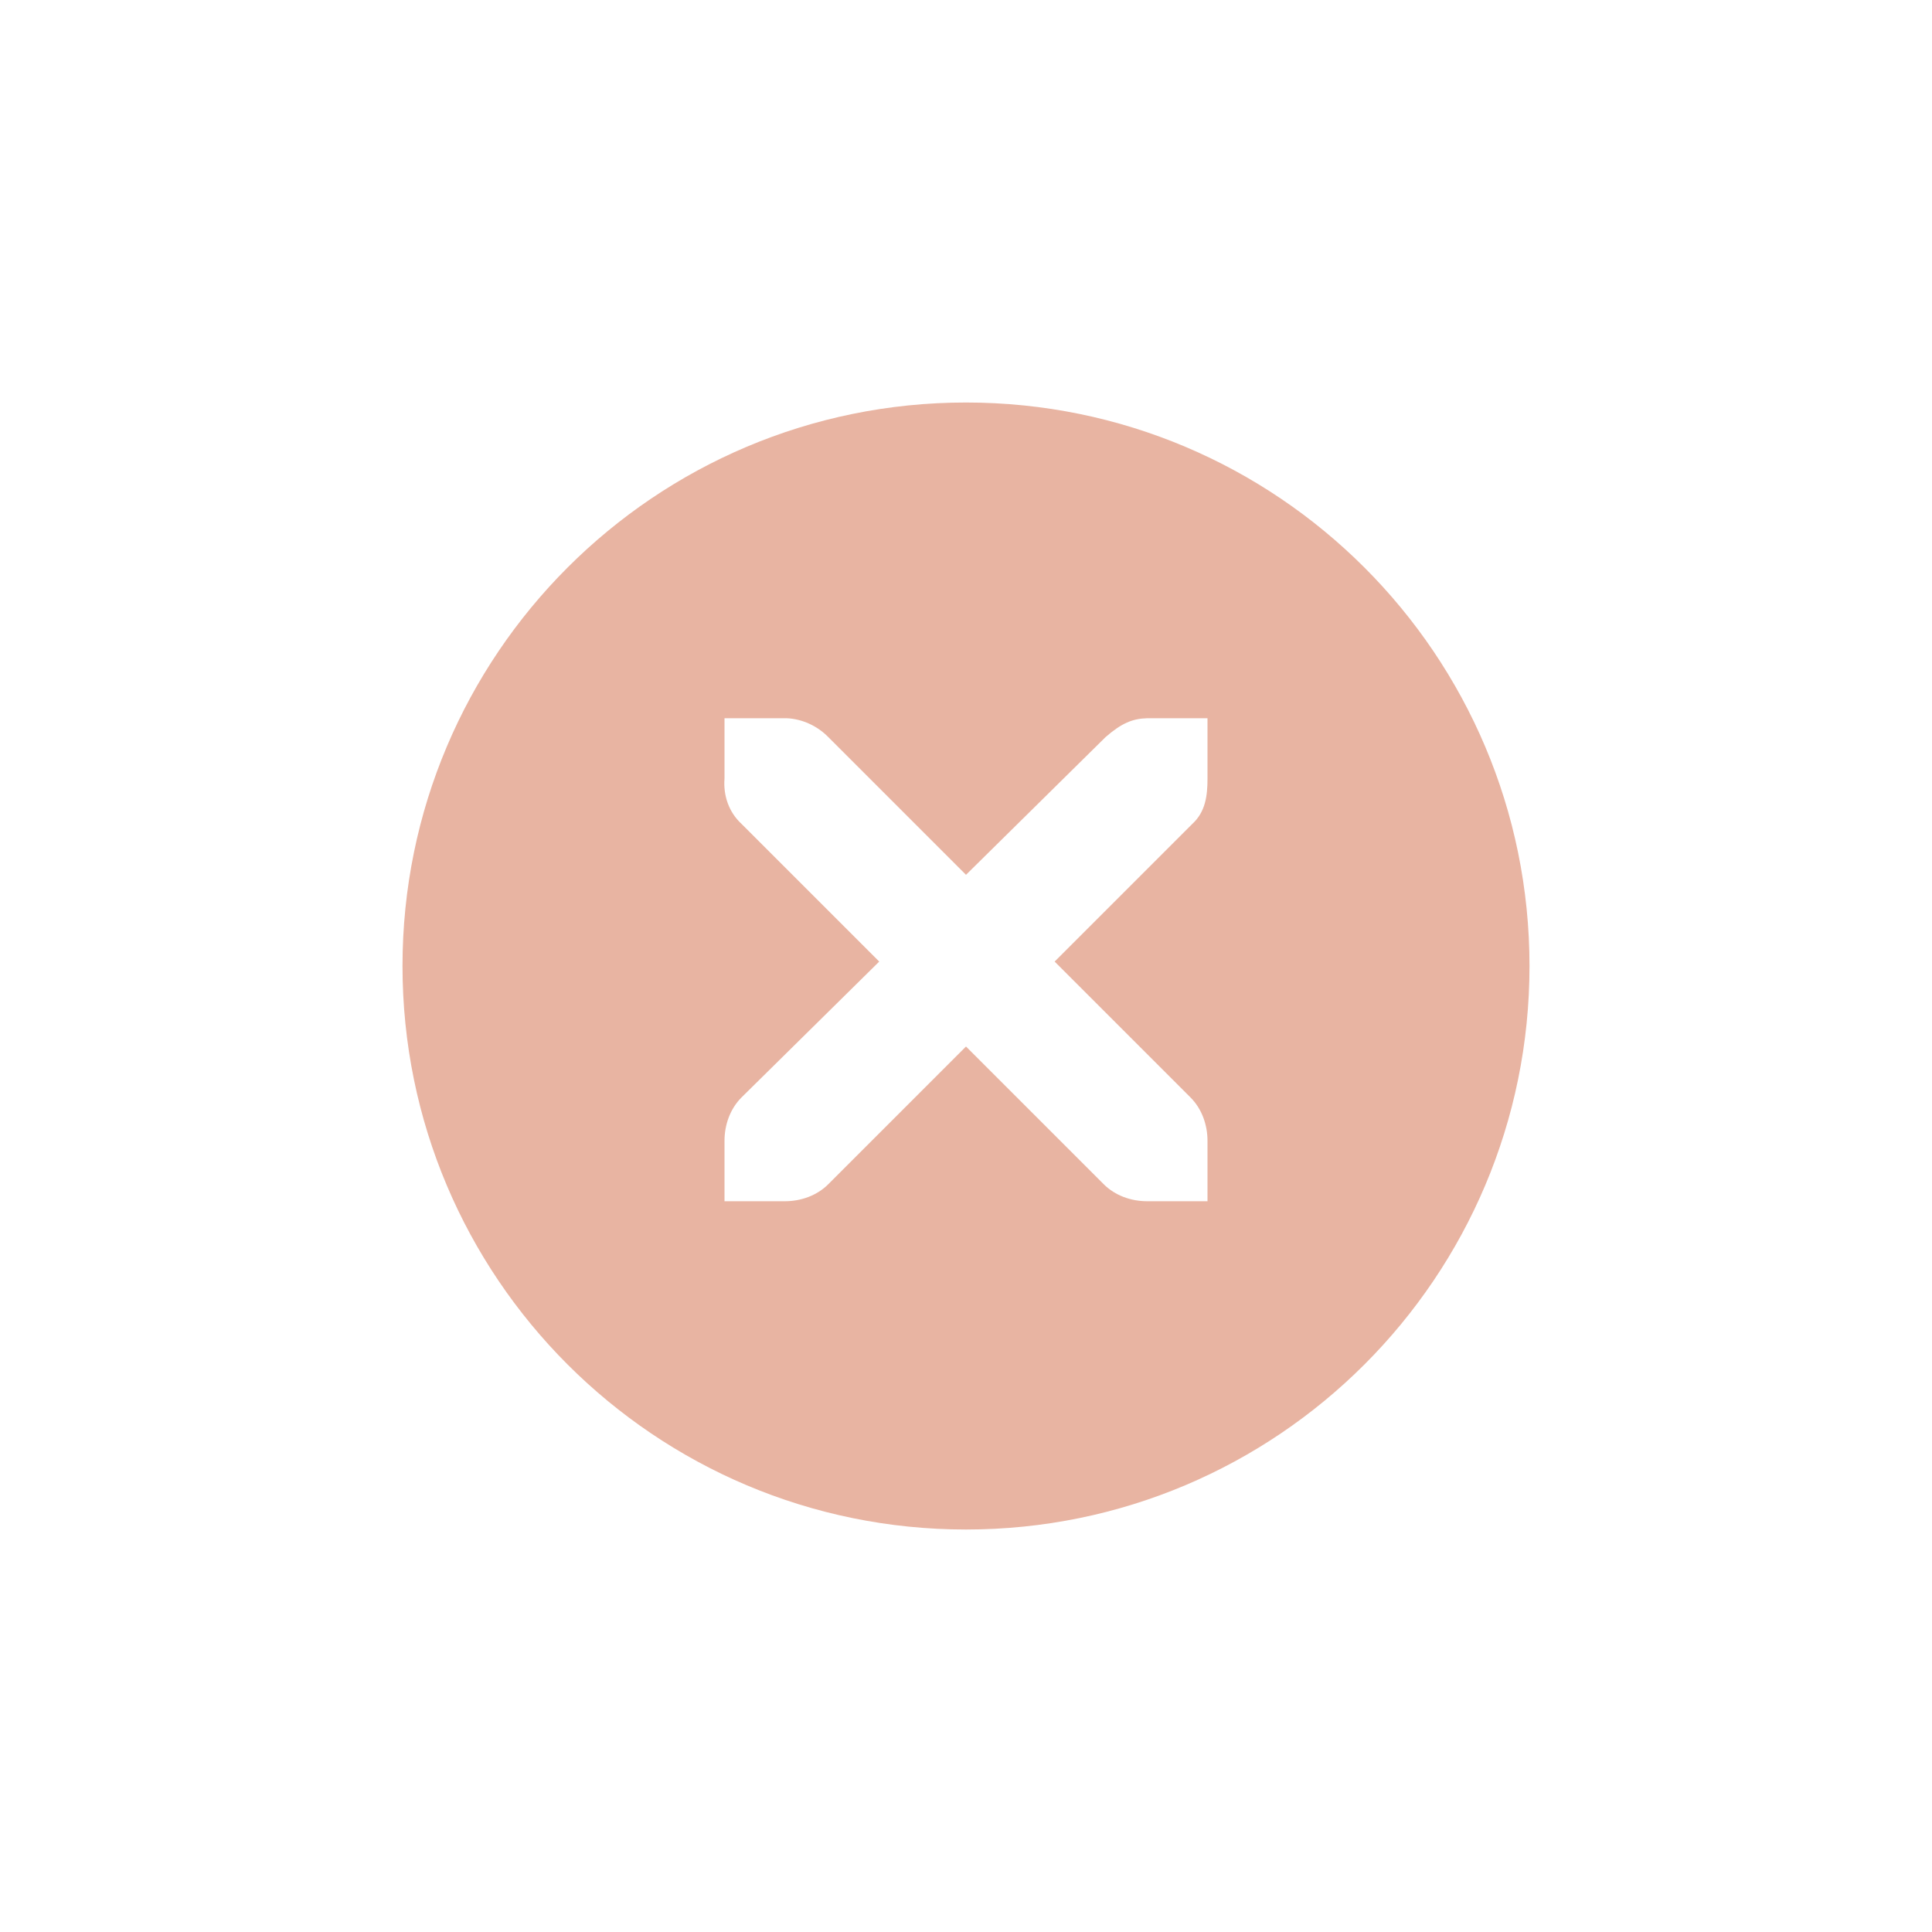
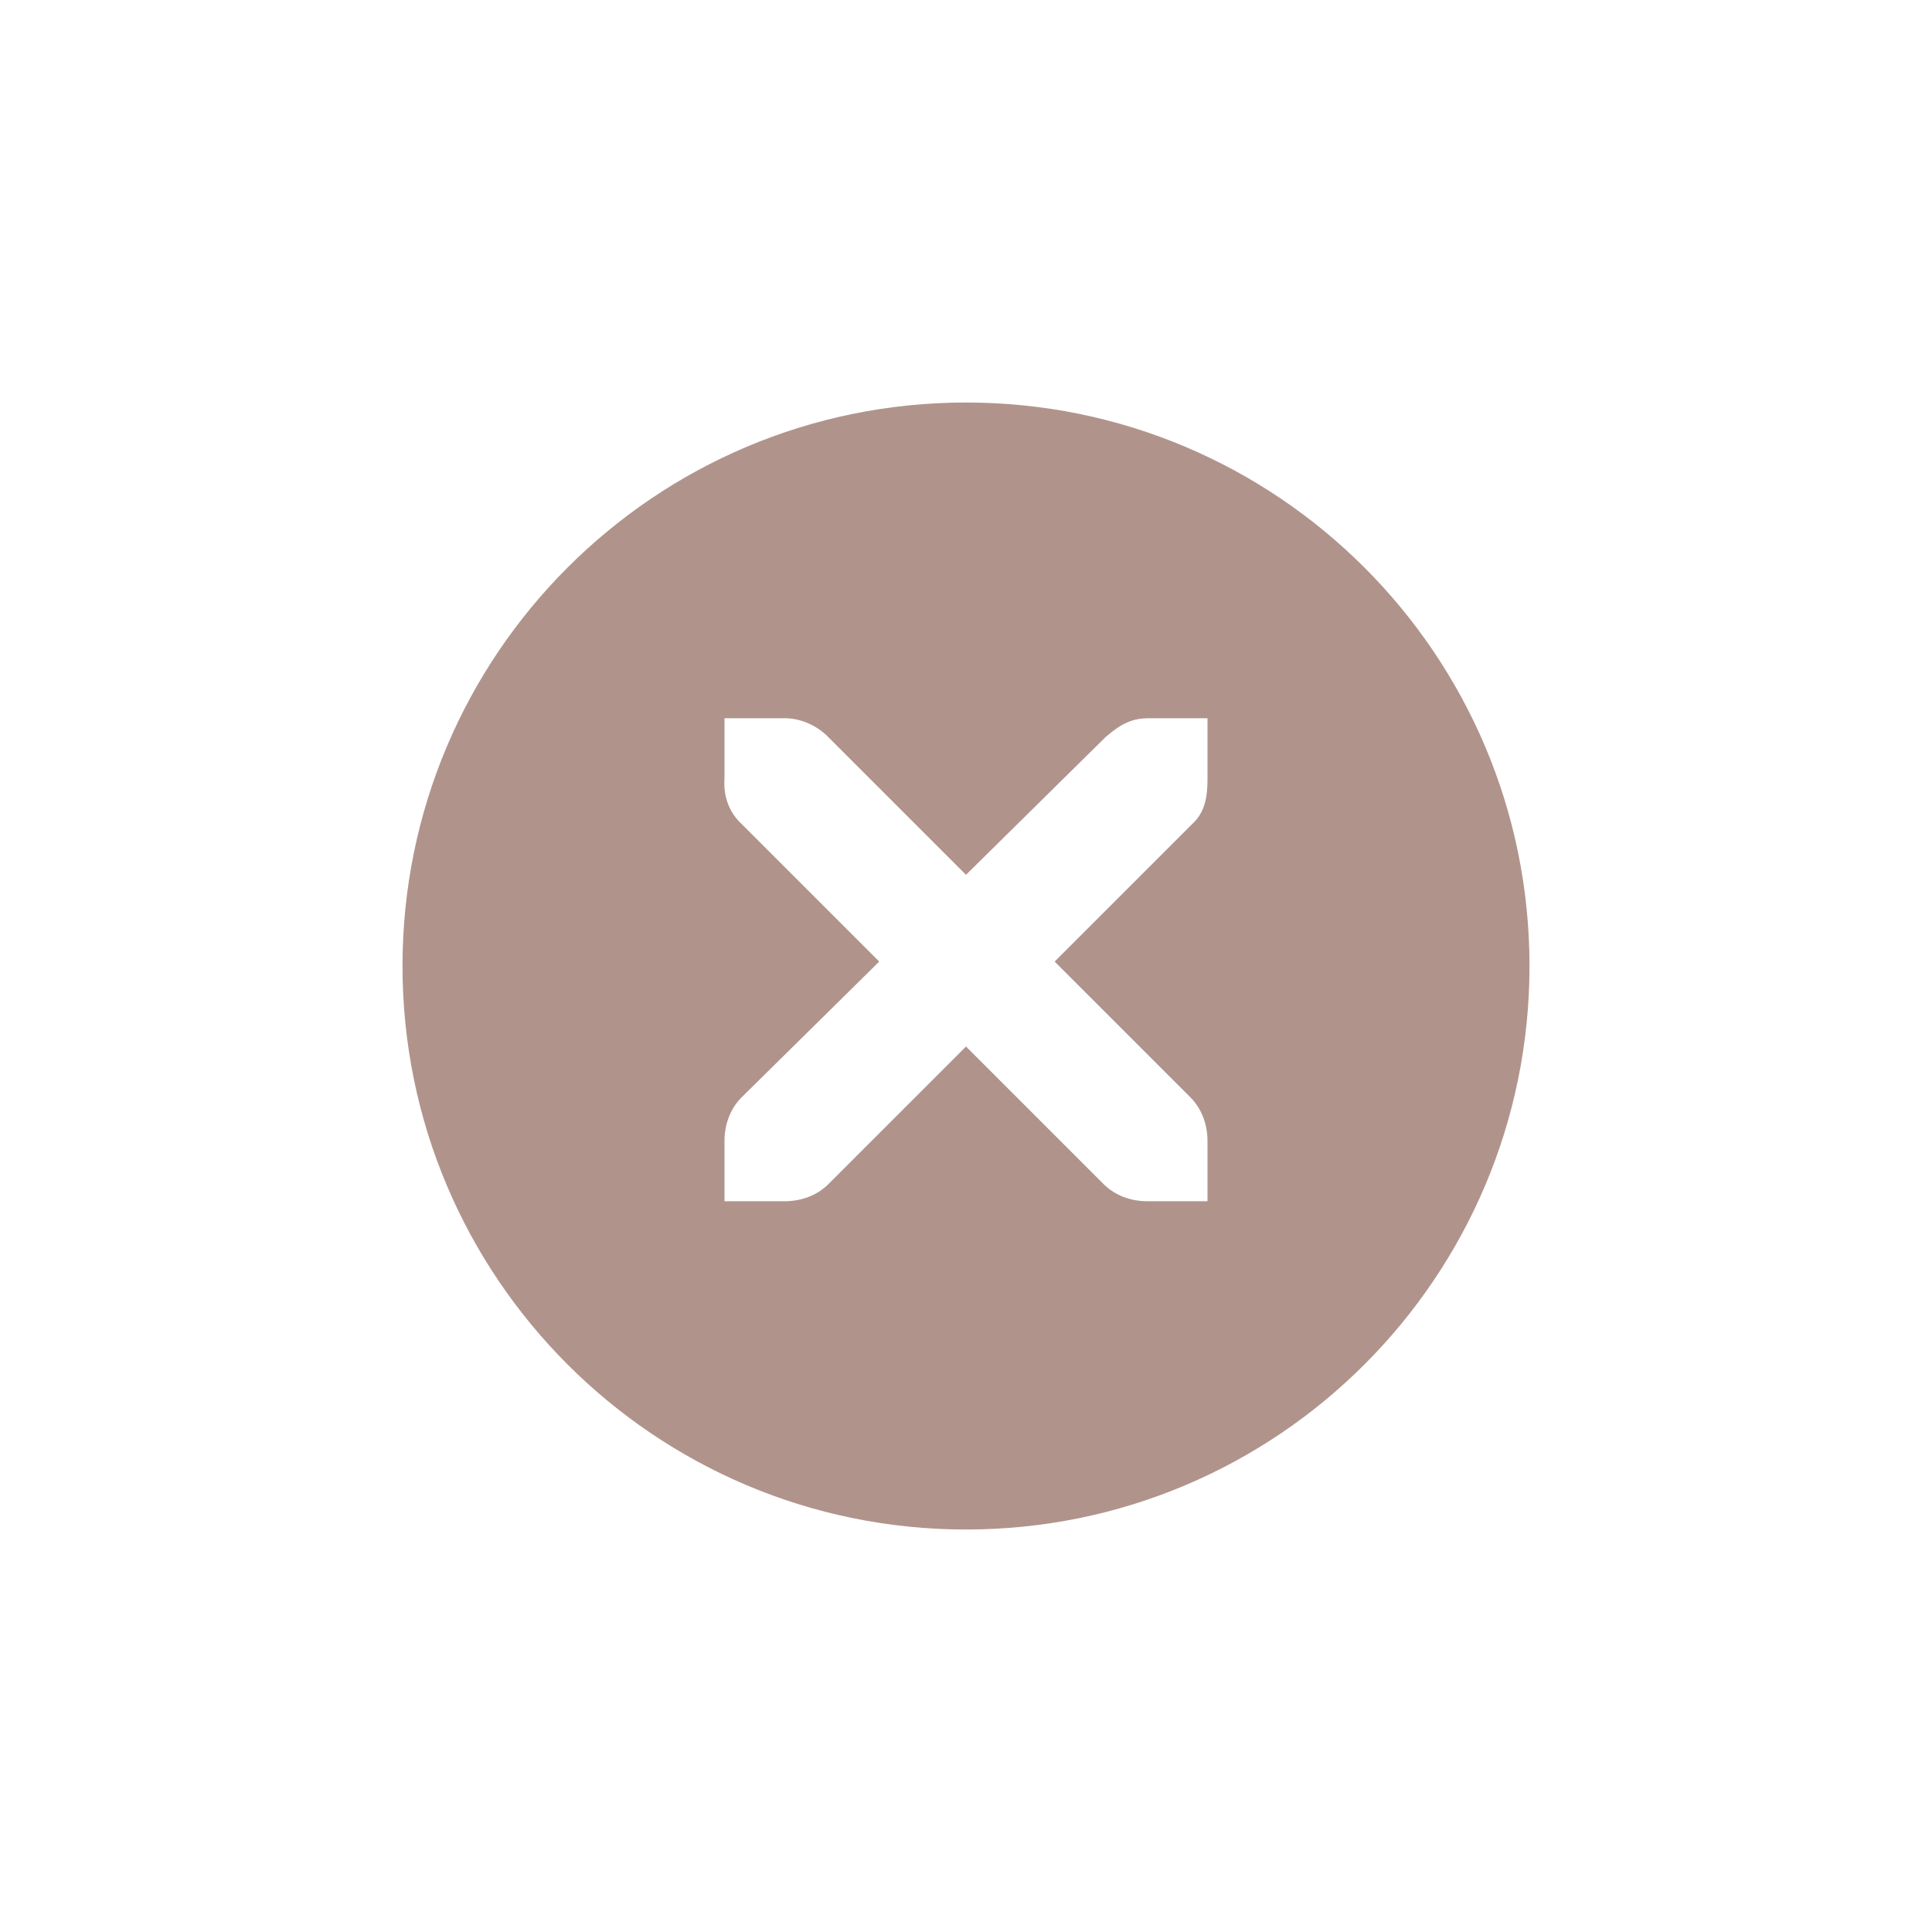
<svg xmlns="http://www.w3.org/2000/svg" width="24" height="24" id="svg4306" version="1.1" style="enable-background:new">
  <defs id="defs4308">
    <linearGradient id="linearGradient3770">
      <stop style="stop-color:#000000;stop-opacity:0.628;" offset="0" id="stop3772" />
      <stop style="stop-color:#000000;stop-opacity:0.498;" offset="1" id="stop3774" />
    </linearGradient>
    <linearGradient id="linearGradient4882">
-       <stop style="stop-color:#17171d;stop-opacity:1;" offset="0" id="stop4884" />
-       <stop style="stop-color:#17171d;stop-opacity:0;" offset="1" id="stop4886" />
+       <stop style="stop-color:#000000;stop-opacity:1;" offset="0" id="stop4884" />
+       <stop style="stop-color:#000000;stop-opacity:0;" offset="1" id="stop4886" />
    </linearGradient>
    <linearGradient id="linearGradient3784-6">
-       <stop style="stop-color:#17171d;stop-opacity:0.216;" offset="0" id="stop3786-4" />
-       <stop style="stop-color:#17171d;stop-opacity:0;" offset="1" id="stop3788-6" />
+       <stop style="stop-color:#000000;stop-opacity:0.216;" offset="0" id="stop3786-4" />
+       <stop style="stop-color:#000000;stop-opacity:0;" offset="1" id="stop3788-6" />
    </linearGradient>
    <linearGradient id="linearGradient4892">
      <stop id="stop4894" offset="0" style="stop-color:#2f3a42;stop-opacity:1;" />
      <stop id="stop4896" offset="1" style="stop-color:#1d242a;stop-opacity:1;" />
    </linearGradient>
    <linearGradient id="linearGradient4882-4">
      <stop id="stop4884-9" offset="0" style="stop-color:#728495;stop-opacity:1;" />
      <stop id="stop4886-9" offset="1" style="stop-color:#617c95;stop-opacity:0;" />
    </linearGradient>
  </defs>
  <g id="layer1" transform="translate(0,-1028.362)">
    <g style="display:inline" id="titlebutton-close-dark" transform="translate(-641,1218)">
      <g id="g4927-9-2-8" style="display:inline;opacity:1" transform="translate(-678,-432.6378)">
        <g transform="translate(-103,0)" style="display:inline;opacity:1" id="g4490-6-5-2-5-3">
          <g id="g4092-0-2-21-0-9-7" style="display:inline" transform="translate(58,0)">
-             <path style="fill:#e8b4a2;fill-opacity:1;stroke:none;stroke-width:0;stroke-linecap:butt;stroke-linejoin:miter;stroke-miterlimit:4;stroke-dasharray:none;stroke-dashoffset:0;stroke-opacity:1" d="m 414,58 a 7,7 0 0 0 -7,7 7,7 0 0 0 7,7 7,7 0 0 0 7,-7 7,7 0 0 0 -7,-7 z m -3,3.922 0.75,0 c 0.008,-9e-5 0.016,-3.45e-4 0.023,0 0.191,0.008 0.382,0.096 0.516,0.234 L 414,63.867 415.734,62.156 c 0.199,-0.173 0.335,-0.229 0.516,-0.234 l 0.75,0 0,0.75 c 0,0.215 -0.026,0.413 -0.188,0.562 l -1.711,1.711 1.688,1.688 C 416.93,66.774 417,66.973 417,67.172 l 0,0.75 -0.75,0 c -0.199,-8e-6 -0.398,-0.07 -0.539,-0.211 L 414,66 l -1.711,1.711 c -0.141,0.141 -0.34,0.211 -0.539,0.211 l -0.75,0 0,-0.75 c 0,-0.199 0.07,-0.398 0.211,-0.539 l 1.711,-1.688 -1.711,-1.711 C 411.053,63.088 410.984,62.882 411,62.672 l 0,-0.75 z" transform="translate(962,190)" id="path4068-7-5-9-6-5-8" />
+             <path style="fill:#b0948c;fill-opacity:1;stroke:none;stroke-width:0;stroke-linecap:butt;stroke-linejoin:miter;stroke-miterlimit:4;stroke-dasharray:none;stroke-dashoffset:0;stroke-opacity:1" d="m 414,58 a 7,7 0 0 0 -7,7 7,7 0 0 0 7,7 7,7 0 0 0 7,-7 7,7 0 0 0 -7,-7 z m -3,3.922 0.75,0 c 0.008,-9e-5 0.016,-3.45e-4 0.023,0 0.191,0.008 0.382,0.096 0.516,0.234 L 414,63.867 415.734,62.156 c 0.199,-0.173 0.335,-0.229 0.516,-0.234 l 0.75,0 0,0.75 c 0,0.215 -0.026,0.413 -0.188,0.562 l -1.711,1.711 1.688,1.688 C 416.93,66.774 417,66.973 417,67.172 l 0,0.75 -0.75,0 c -0.199,-8e-6 -0.398,-0.07 -0.539,-0.211 L 414,66 l -1.711,1.711 c -0.141,0.141 -0.34,0.211 -0.539,0.211 l -0.75,0 0,-0.75 c 0,-0.199 0.07,-0.398 0.211,-0.539 l 1.711,-1.688 -1.711,-1.711 C 411.053,63.088 410.984,62.882 411,62.672 l 0,-0.75 z" transform="translate(962,190)" id="path4068-7-5-9-6-5-8" />
          </g>
        </g>
-         <g id="g4778-2-68-8-7" transform="translate(1323,246.8672)" style="fill:#17171d;fill-opacity:1">
-           <g style="display:inline;fill:#17171d;fill-opacity:1" id="layer9-9-4-4-1-1" transform="translate(-60,-518)" />
-           <g id="layer10-2-1-8-0-4" transform="translate(-60,-518)" style="fill:#17171d;fill-opacity:1" />
-           <g id="layer11-16-4-9-6-9" transform="translate(-60,-518)" style="fill:#17171d;fill-opacity:1" />
-           <g transform="matrix(0.75,0,0,0.75,2,2.054688)" id="g2996-76-5-96-3" style="fill:#17171d;fill-opacity:1">
-             <g transform="translate(-60,-518)" id="layer12-4-5-7-9-4" style="fill:#17171d;fill-opacity:1">
-               <g transform="translate(19,-242)" id="layer4-4-1-9-5-6-3" style="display:inline;fill:#17171d;fill-opacity:1" />
+         <g id="g4778-2-68-8-7" transform="translate(1323,246.8672)" style="fill:#000000;fill-opacity:1">
+           <g style="display:inline;fill:#000000;fill-opacity:1" id="layer9-9-4-4-1-1" transform="translate(-60,-518)" />
+           <g id="layer10-2-1-8-0-4" transform="translate(-60,-518)" style="fill:#000000;fill-opacity:1" />
+           <g id="layer11-16-4-9-6-9" transform="translate(-60,-518)" style="fill:#000000;fill-opacity:1" />
+           <g transform="matrix(0.75,0,0,0.75,2,2.054688)" id="g2996-76-5-96-3" style="fill:#000000;fill-opacity:1">
+             <g transform="translate(-60,-518)" id="layer12-4-5-7-9-4" style="fill:#000000;fill-opacity:1">
+               <g transform="translate(19,-242)" id="layer4-4-1-9-5-6-3" style="display:inline;fill:#000000;fill-opacity:1" />
            </g>
          </g>
-           <g id="layer13-2-6-11-3-1" transform="translate(-60,-518)" style="fill:#17171d;fill-opacity:1" />
-           <g id="layer14-4-0-33-2-4" transform="translate(-60,-518)" style="fill:#17171d;fill-opacity:1" />
-           <g id="layer15-7-3-0-6-6" transform="translate(-60,-518)" style="fill:#17171d;fill-opacity:1" />
+           <g id="layer13-2-6-11-3-1" transform="translate(-60,-518)" style="fill:#000000;fill-opacity:1" />
+           <g id="layer14-4-0-33-2-4" transform="translate(-60,-518)" style="fill:#000000;fill-opacity:1" />
+           <g id="layer15-7-3-0-6-6" transform="translate(-60,-518)" style="fill:#000000;fill-opacity:1" />
        </g>
      </g>
      <rect y="-185.638" x="645" height="16" width="16" id="rect17883-39-99-8" style="display:inline;opacity:1;fill:none;fill-opacity:1;stroke:none;stroke-width:1;stroke-linecap:butt;stroke-linejoin:miter;stroke-miterlimit:4;stroke-dasharray:none;stroke-dashoffset:0;stroke-opacity:0" />
    </g>
  </g>
</svg>
